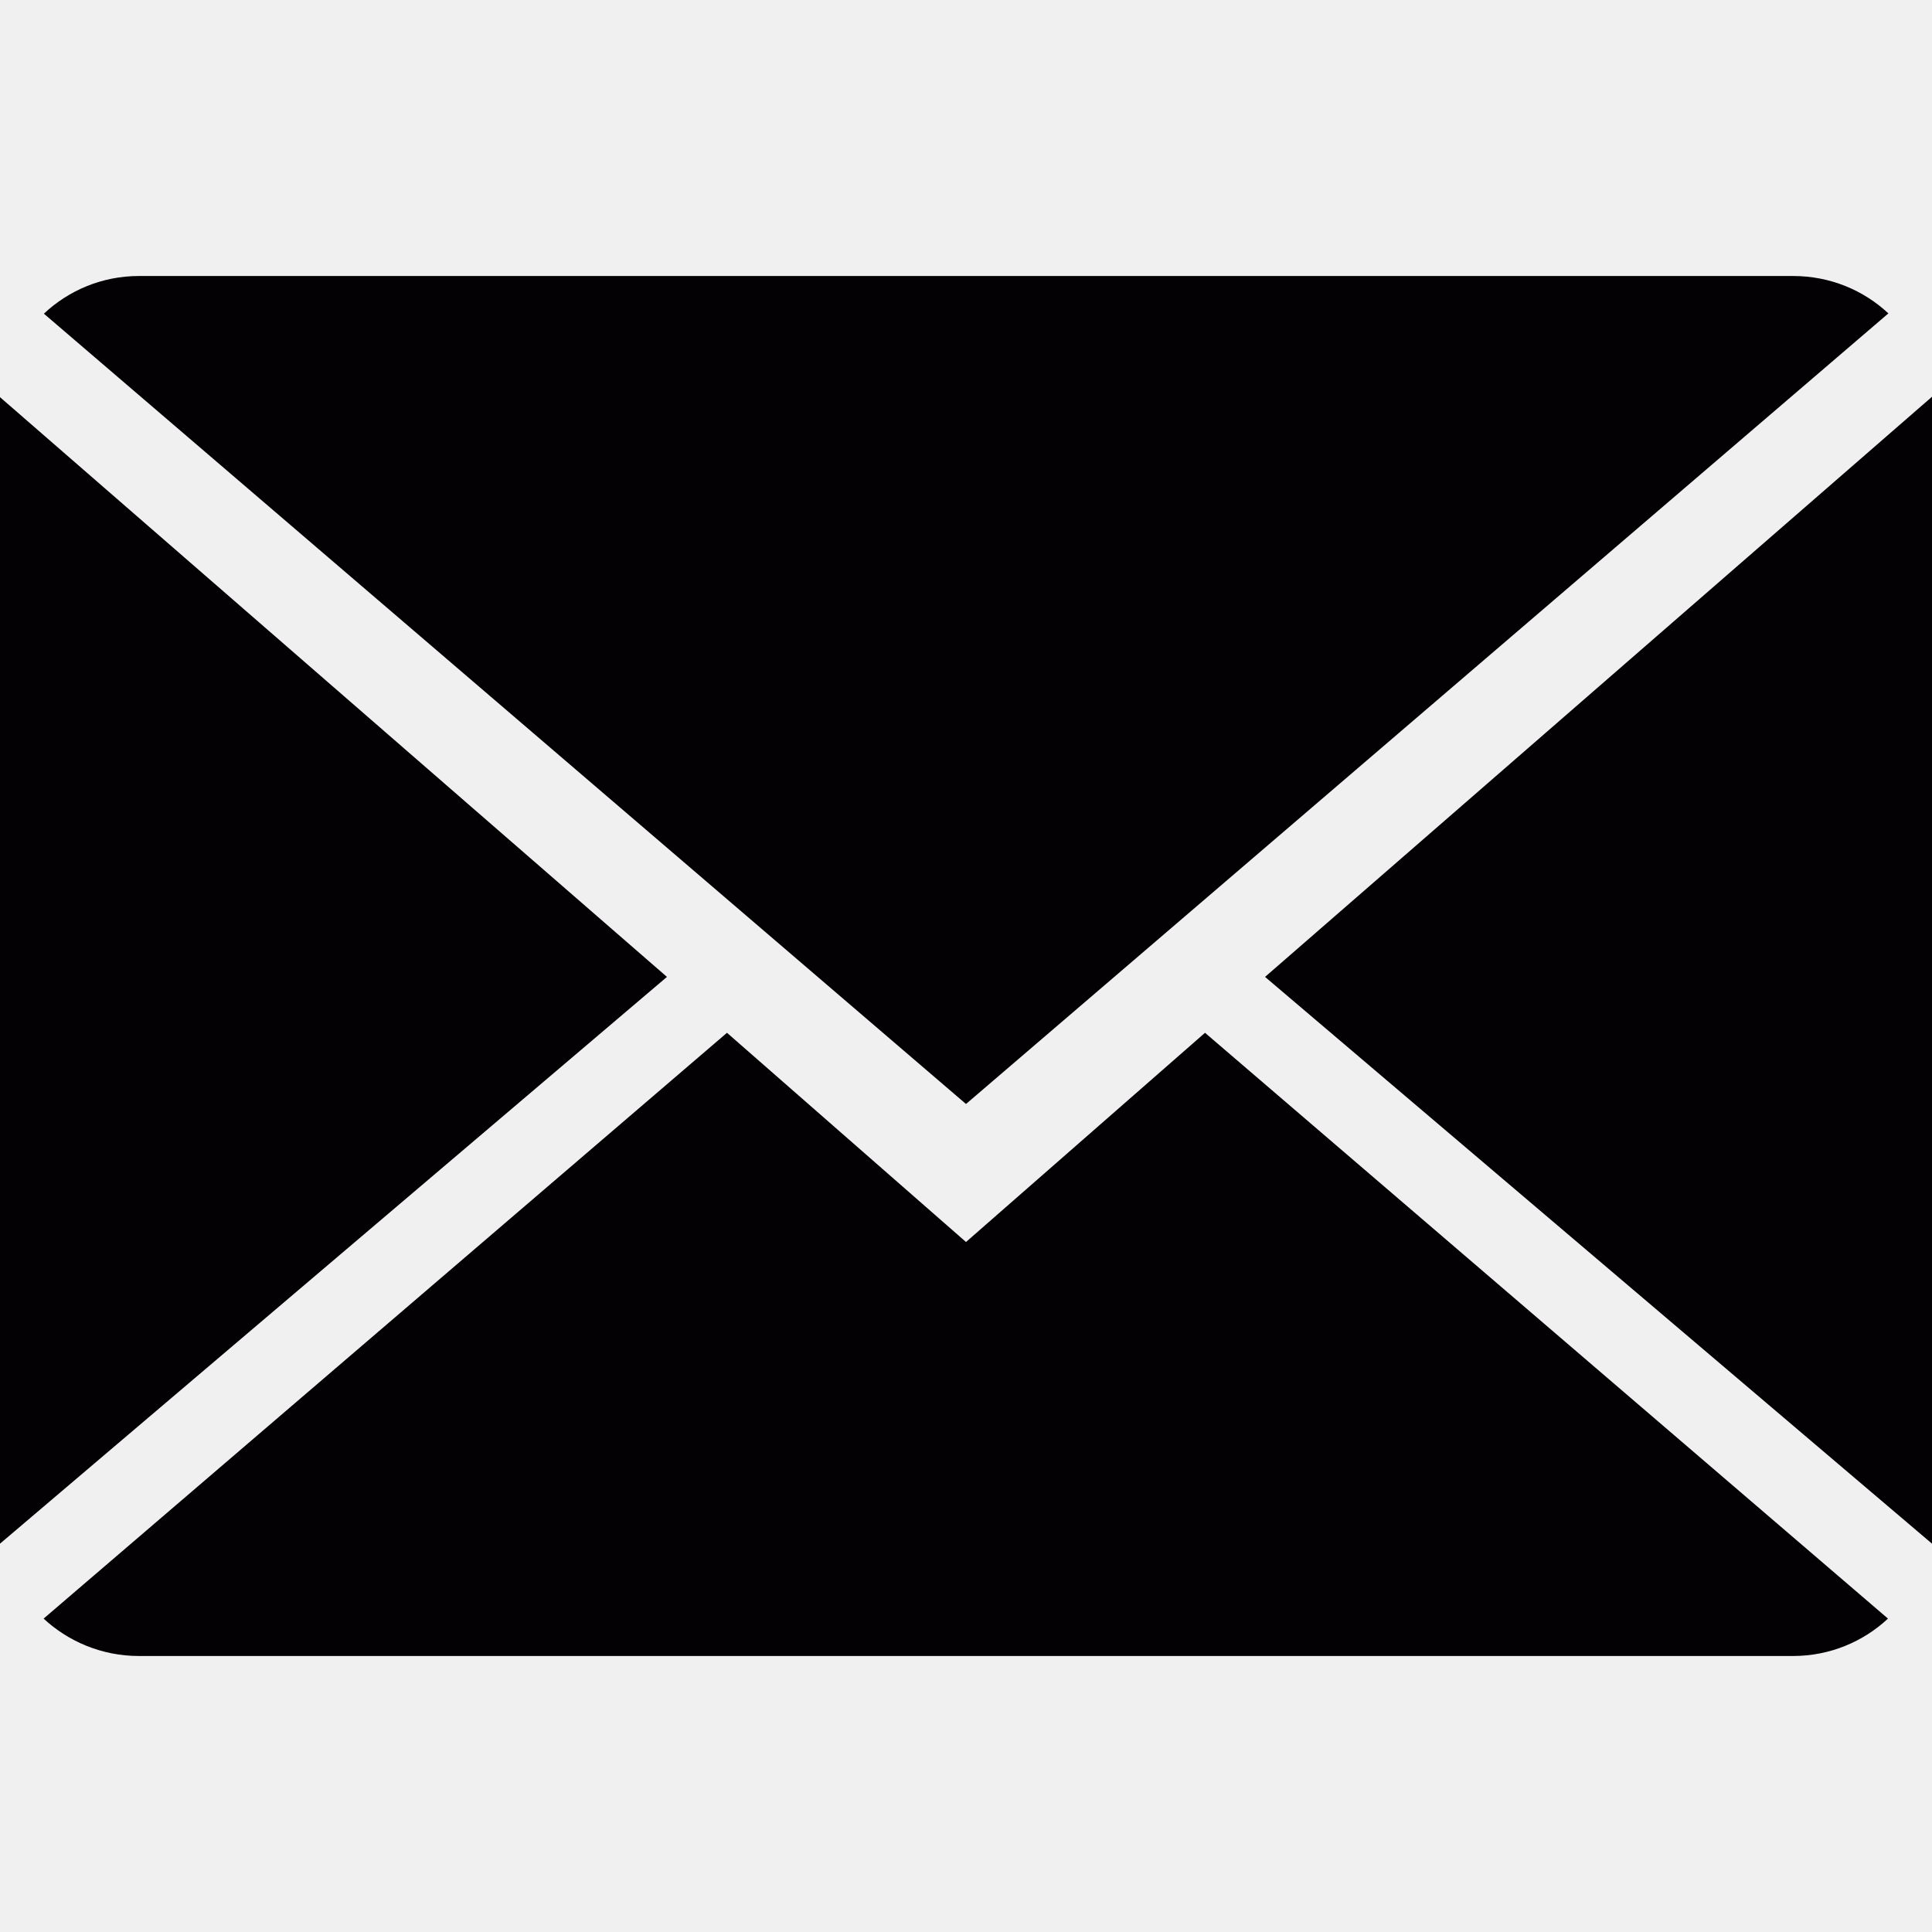
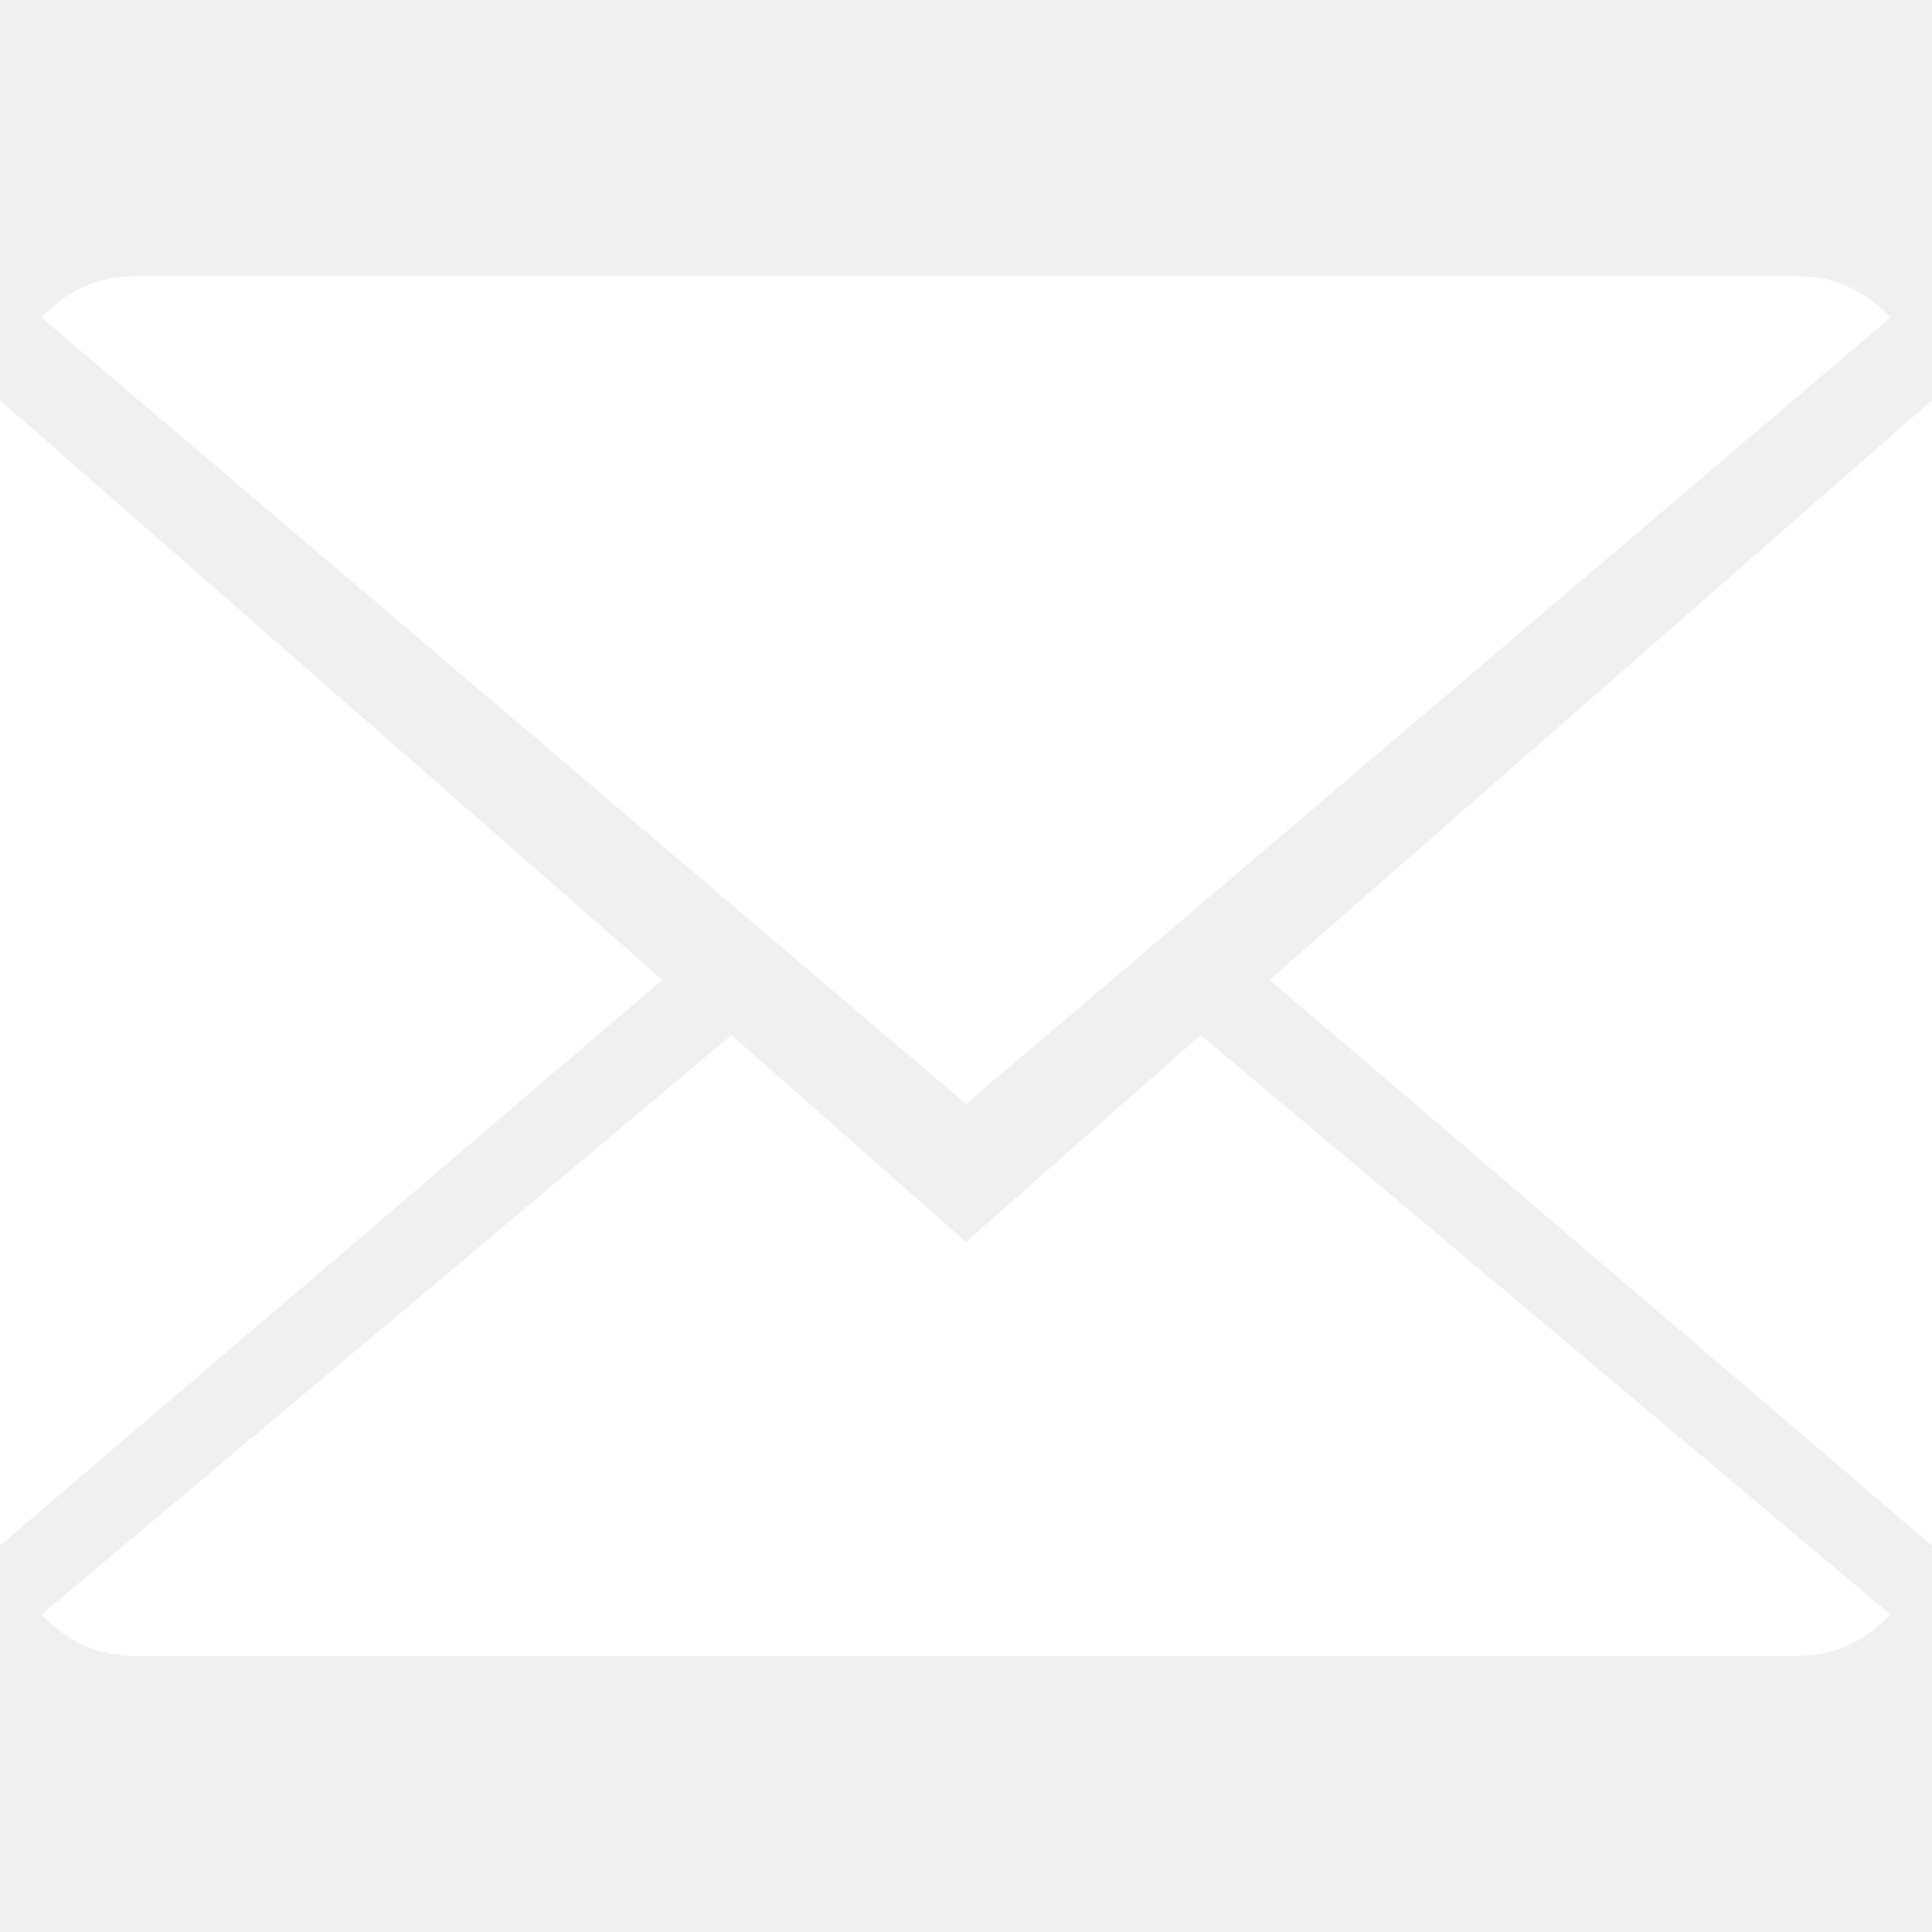
<svg xmlns="http://www.w3.org/2000/svg" version="1.1" id="Capa_1" x="0px" y="0px" viewBox="0 0 14 14" style="enable-background:new 0 0 14 14;" xml:space="preserve">
+   <style type="text/css">
+ 	.st0{fill:#FFFFFF;}
+ </style>
  <g>
    <g>
-       <path style="fill:#030104;" d="M7,9L5.268,7.484l-4.952,4.245C0.496,11.896,0.739,12,1.007,12h11.986    c0.267,0,0.509-0.104,0.688-0.271L8.732,7.484L7,9z" />
-       <path style="fill:#030104;" d="M13.684,2.271C13.504,2.103,13.262,2,12.993,2H1.007C0.74,2,0.498,2.104,0.318,2.273L7,8    L13.684,2.271z" />
-       <polygon style="fill:#030104;" points="0,2.878 0,11.186 4.833,7.079   " />
-       <polygon style="fill:#030104;" points="9.167,7.079 14,11.186 14,2.875   " />
+       <path class="st0" d="M7,9L5.3,7.5l-5,4.2C0.5,11.9,0.7,12,1,12h12c0.3,0,0.5-0.1,0.7-0.3L8.7,7.5L7,9z" />
+       <path class="st0" d="M13.7,2.3C13.5,2.1,13.3,2,13,2H1C0.7,2,0.5,2.1,0.3,2.3L7,8L13.7,2.3z" />
+       <polygon class="st0" points="0,2.9 0,11.2 4.8,7.1   " />
+       <polygon class="st0" points="9.2,7.1 14,11.2 14,2.9   " />
    </g>
  </g>
-   <g>
- </g>
-   <g>
- </g>
-   <g>
- </g>
-   <g>
- </g>
-   <g>
- </g>
-   <g>
- </g>
-   <g>
- </g>
-   <g>
- </g>
-   <g>
- </g>
-   <g>
- </g>
-   <g>
- </g>
-   <g>
- </g>
-   <g>
- </g>
-   <g>
- </g>
-   <g>
- </g>
</svg>
